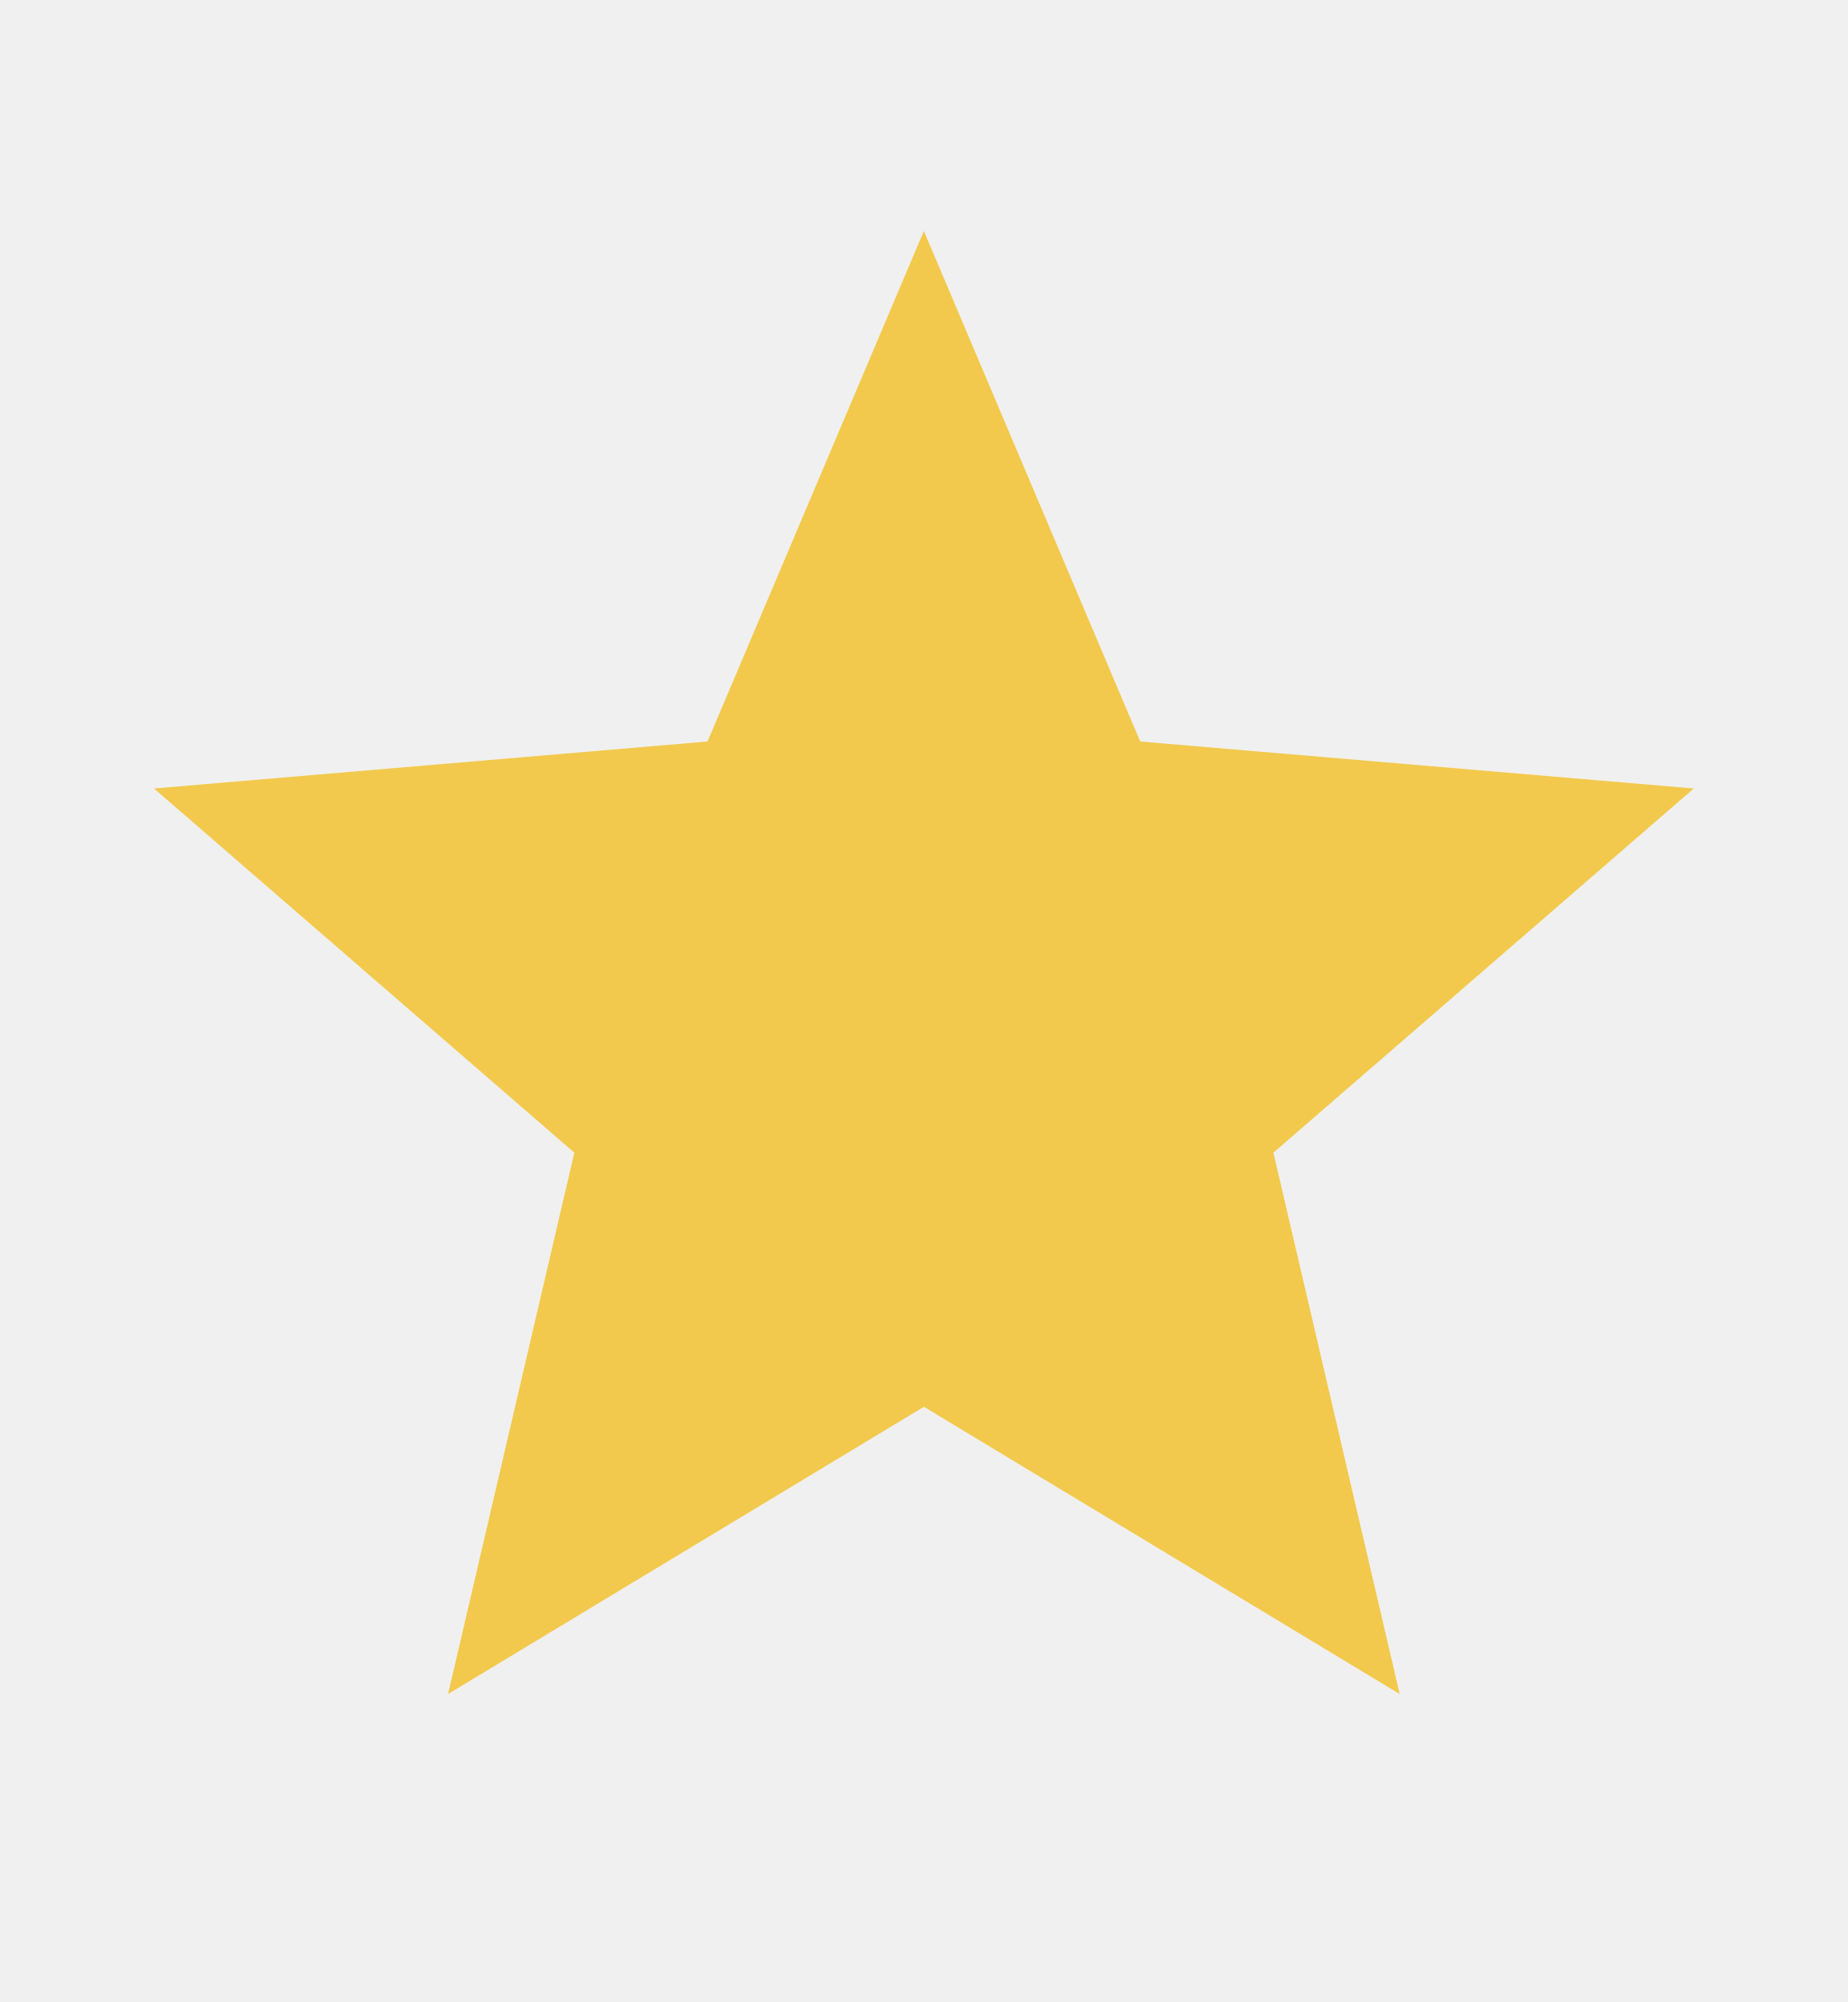
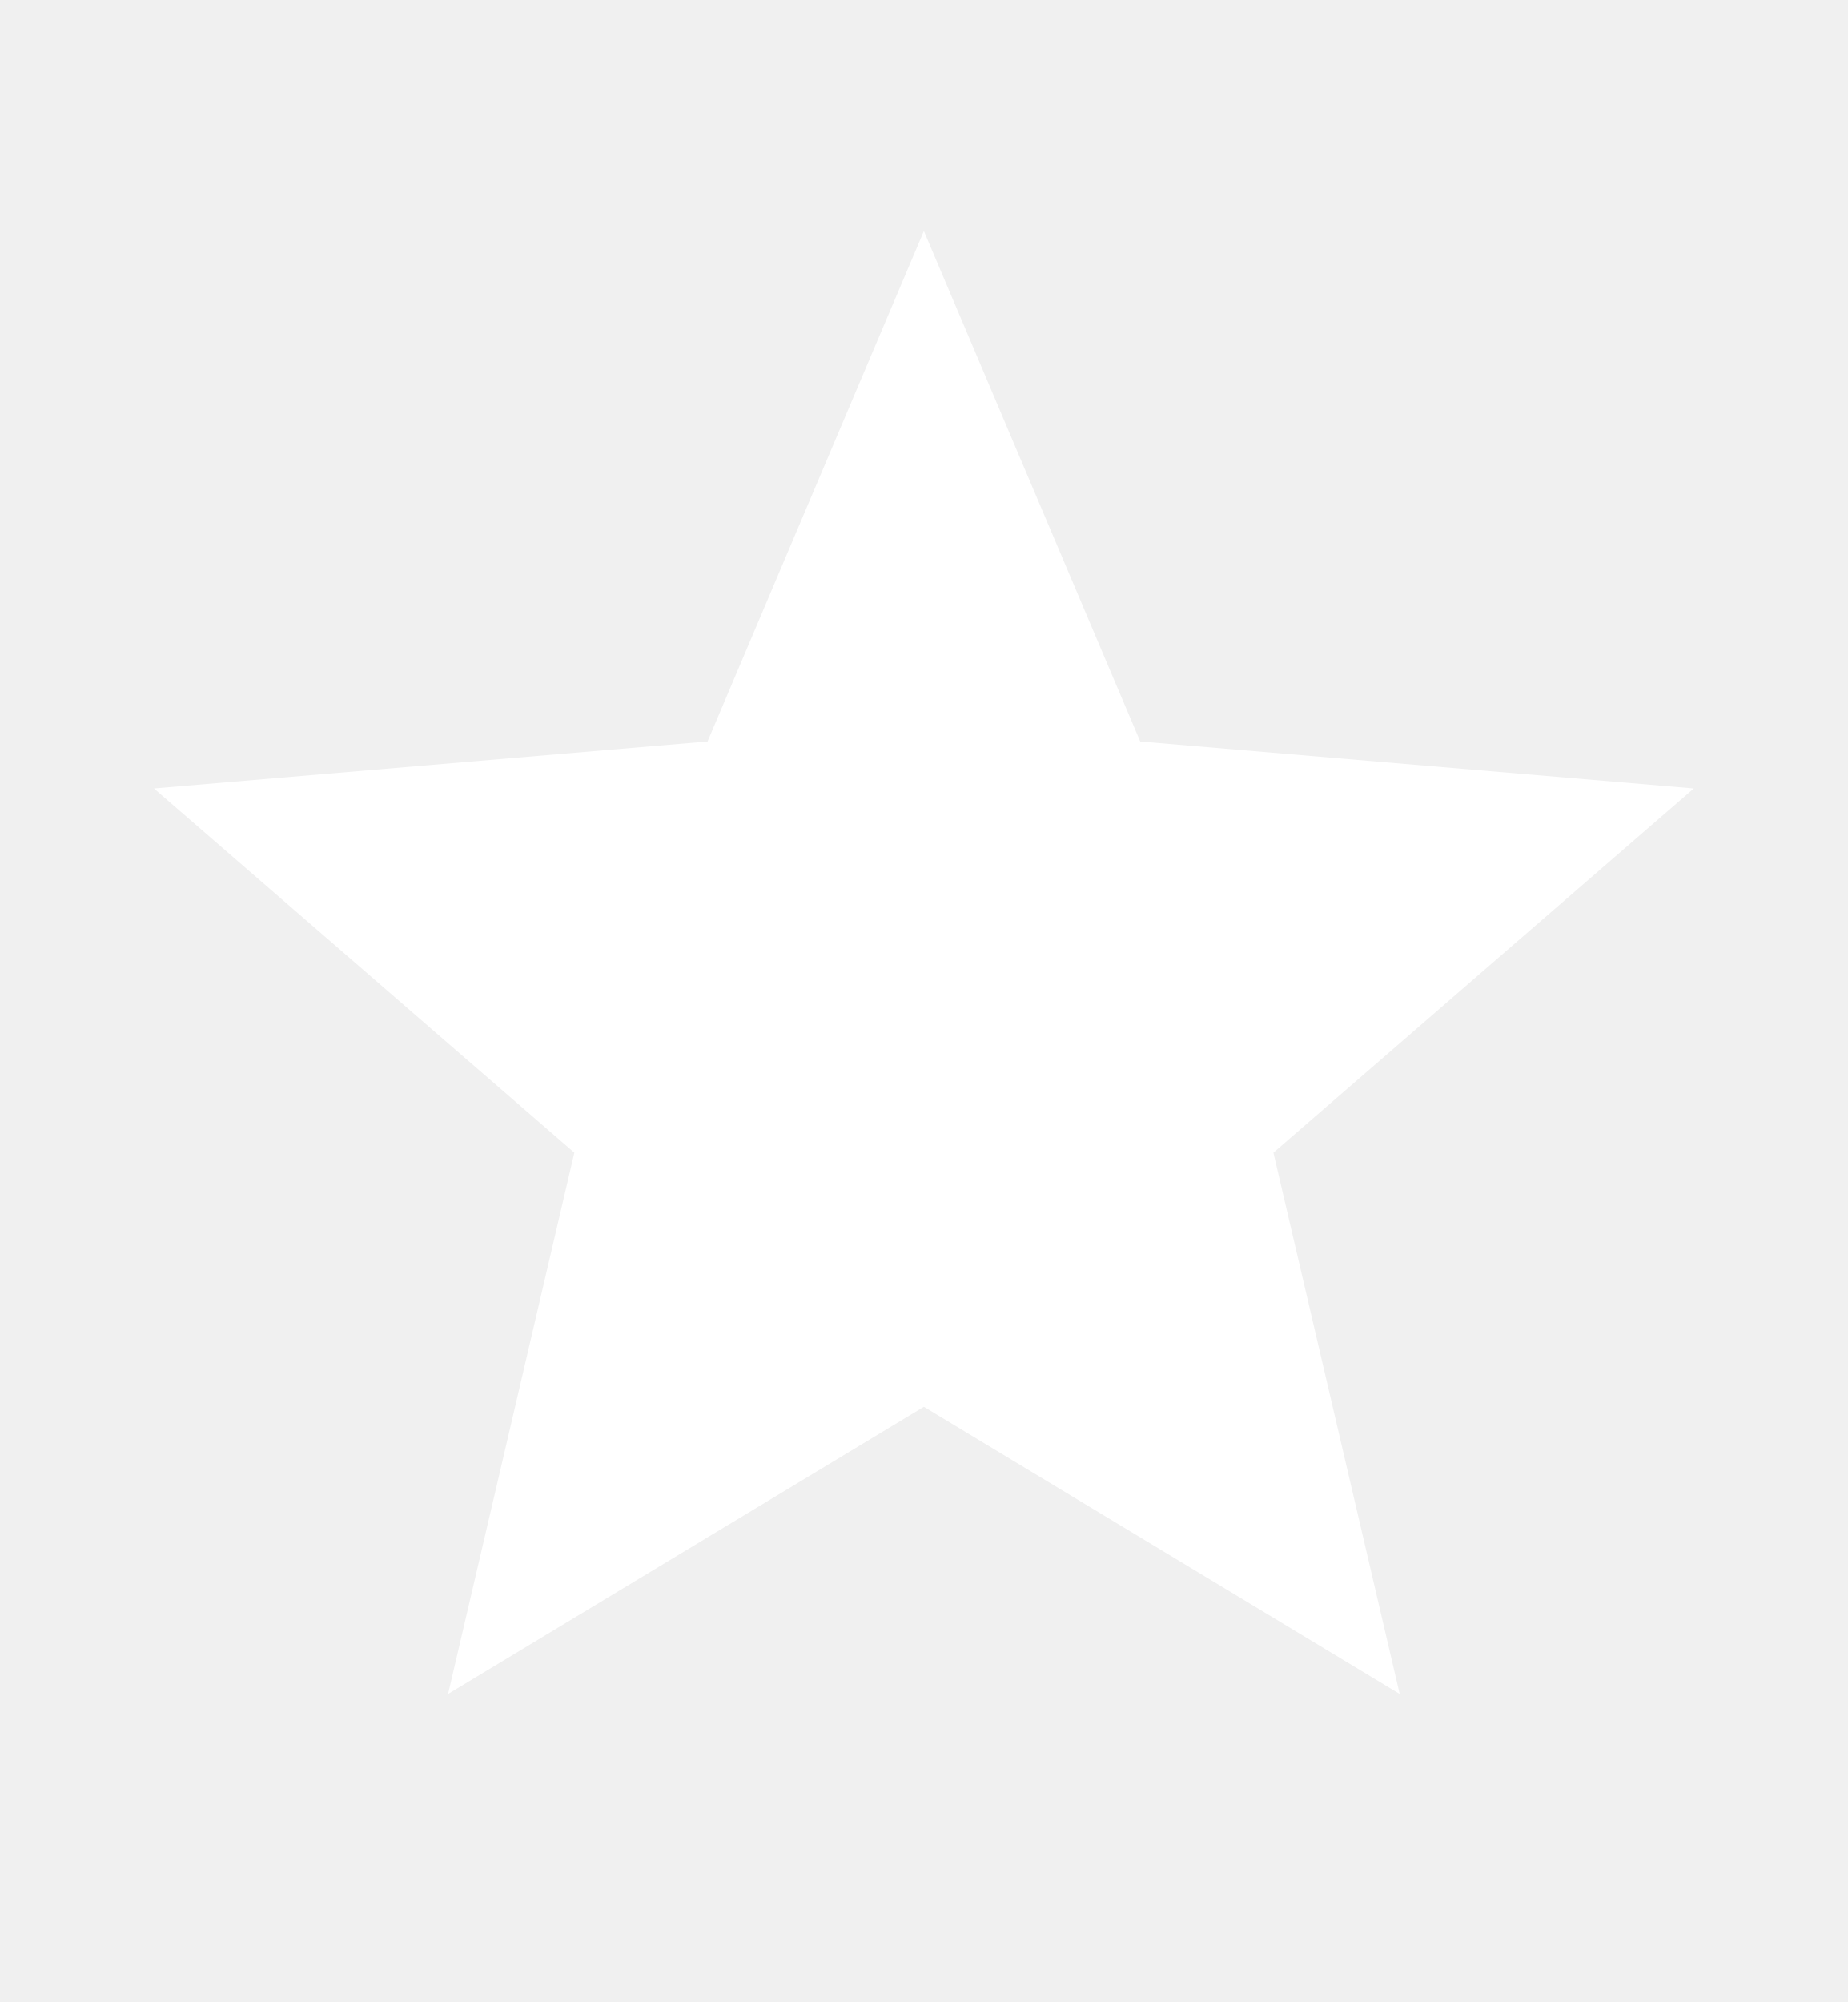
<svg xmlns="http://www.w3.org/2000/svg" width="12" height="13" viewBox="0 0 12 13" fill="none">
-   <path d="M6 9.135L9.09 11L8.27 7.485L11 5.12L7.405 4.815L6 1.5L4.595 4.815L1 5.12L3.73 7.485L2.91 11L6 9.135Z" fill="#F2C94C" />
+   <path d="M6 9.135L9.09 11L8.27 7.485L11 5.12L7.405 4.815L6 1.5L4.595 4.815L1 5.12L3.73 7.485L2.91 11L6 9.135Z" fill="white" />
</svg>
